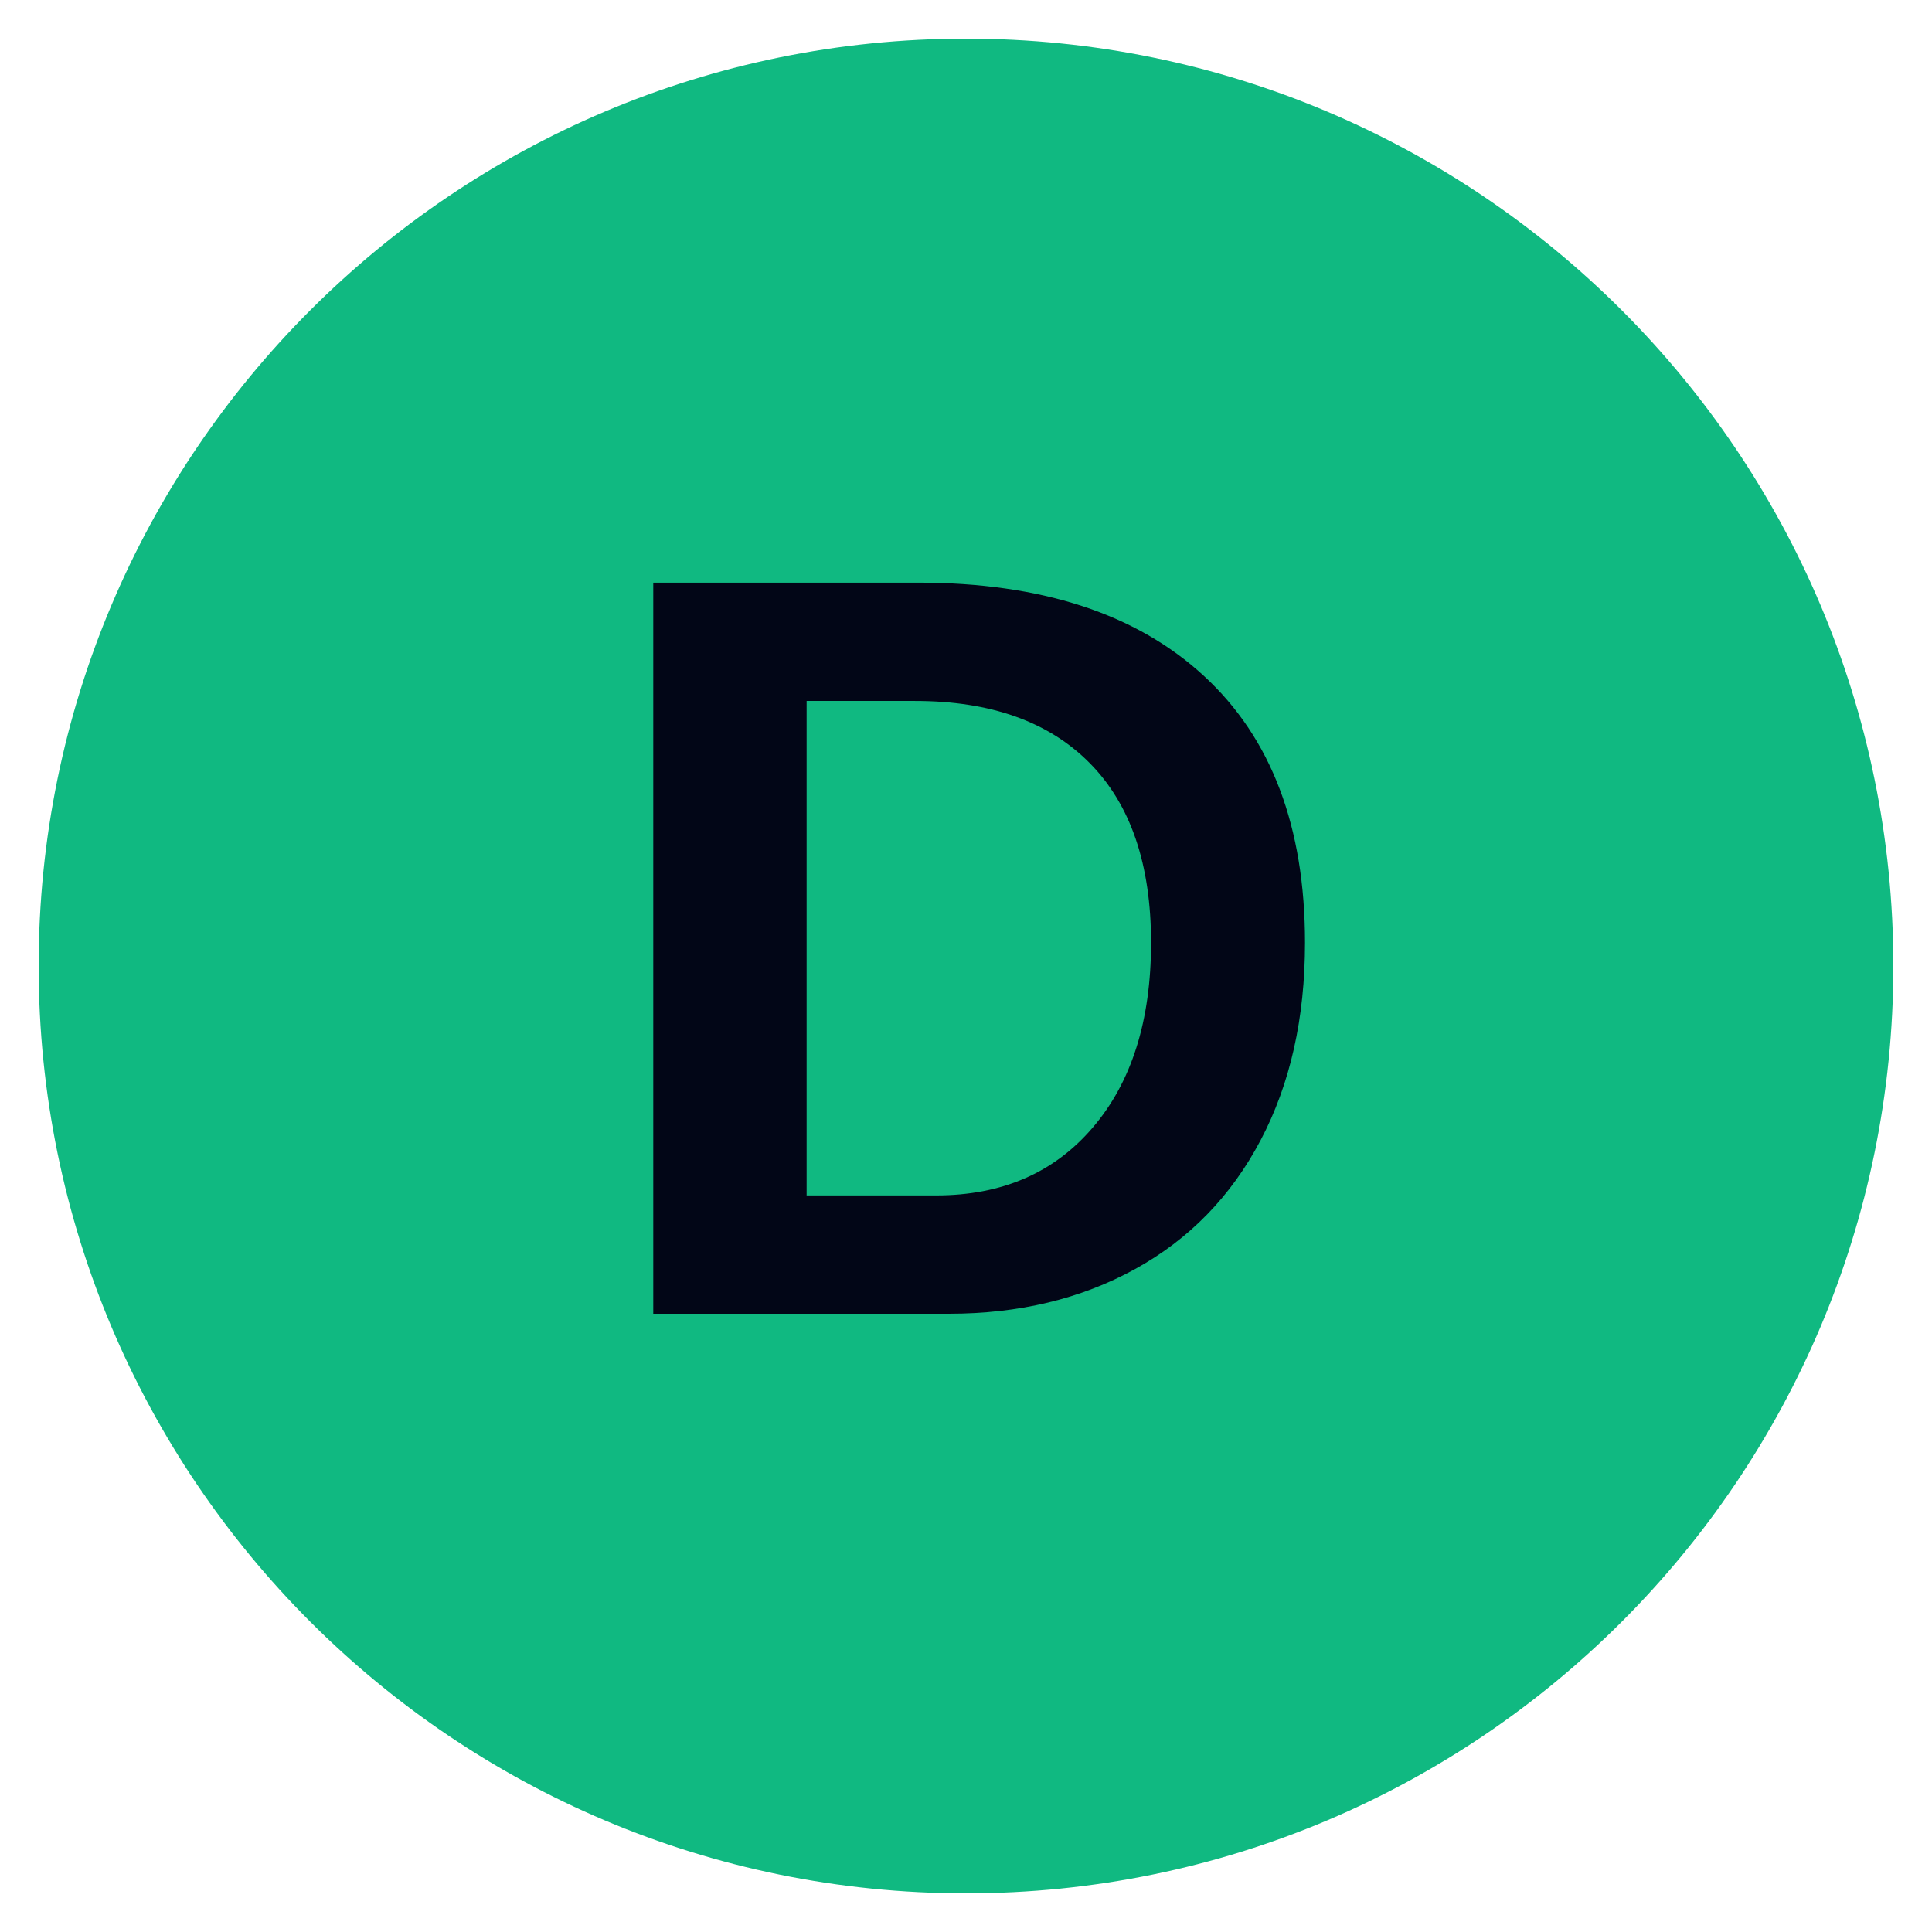
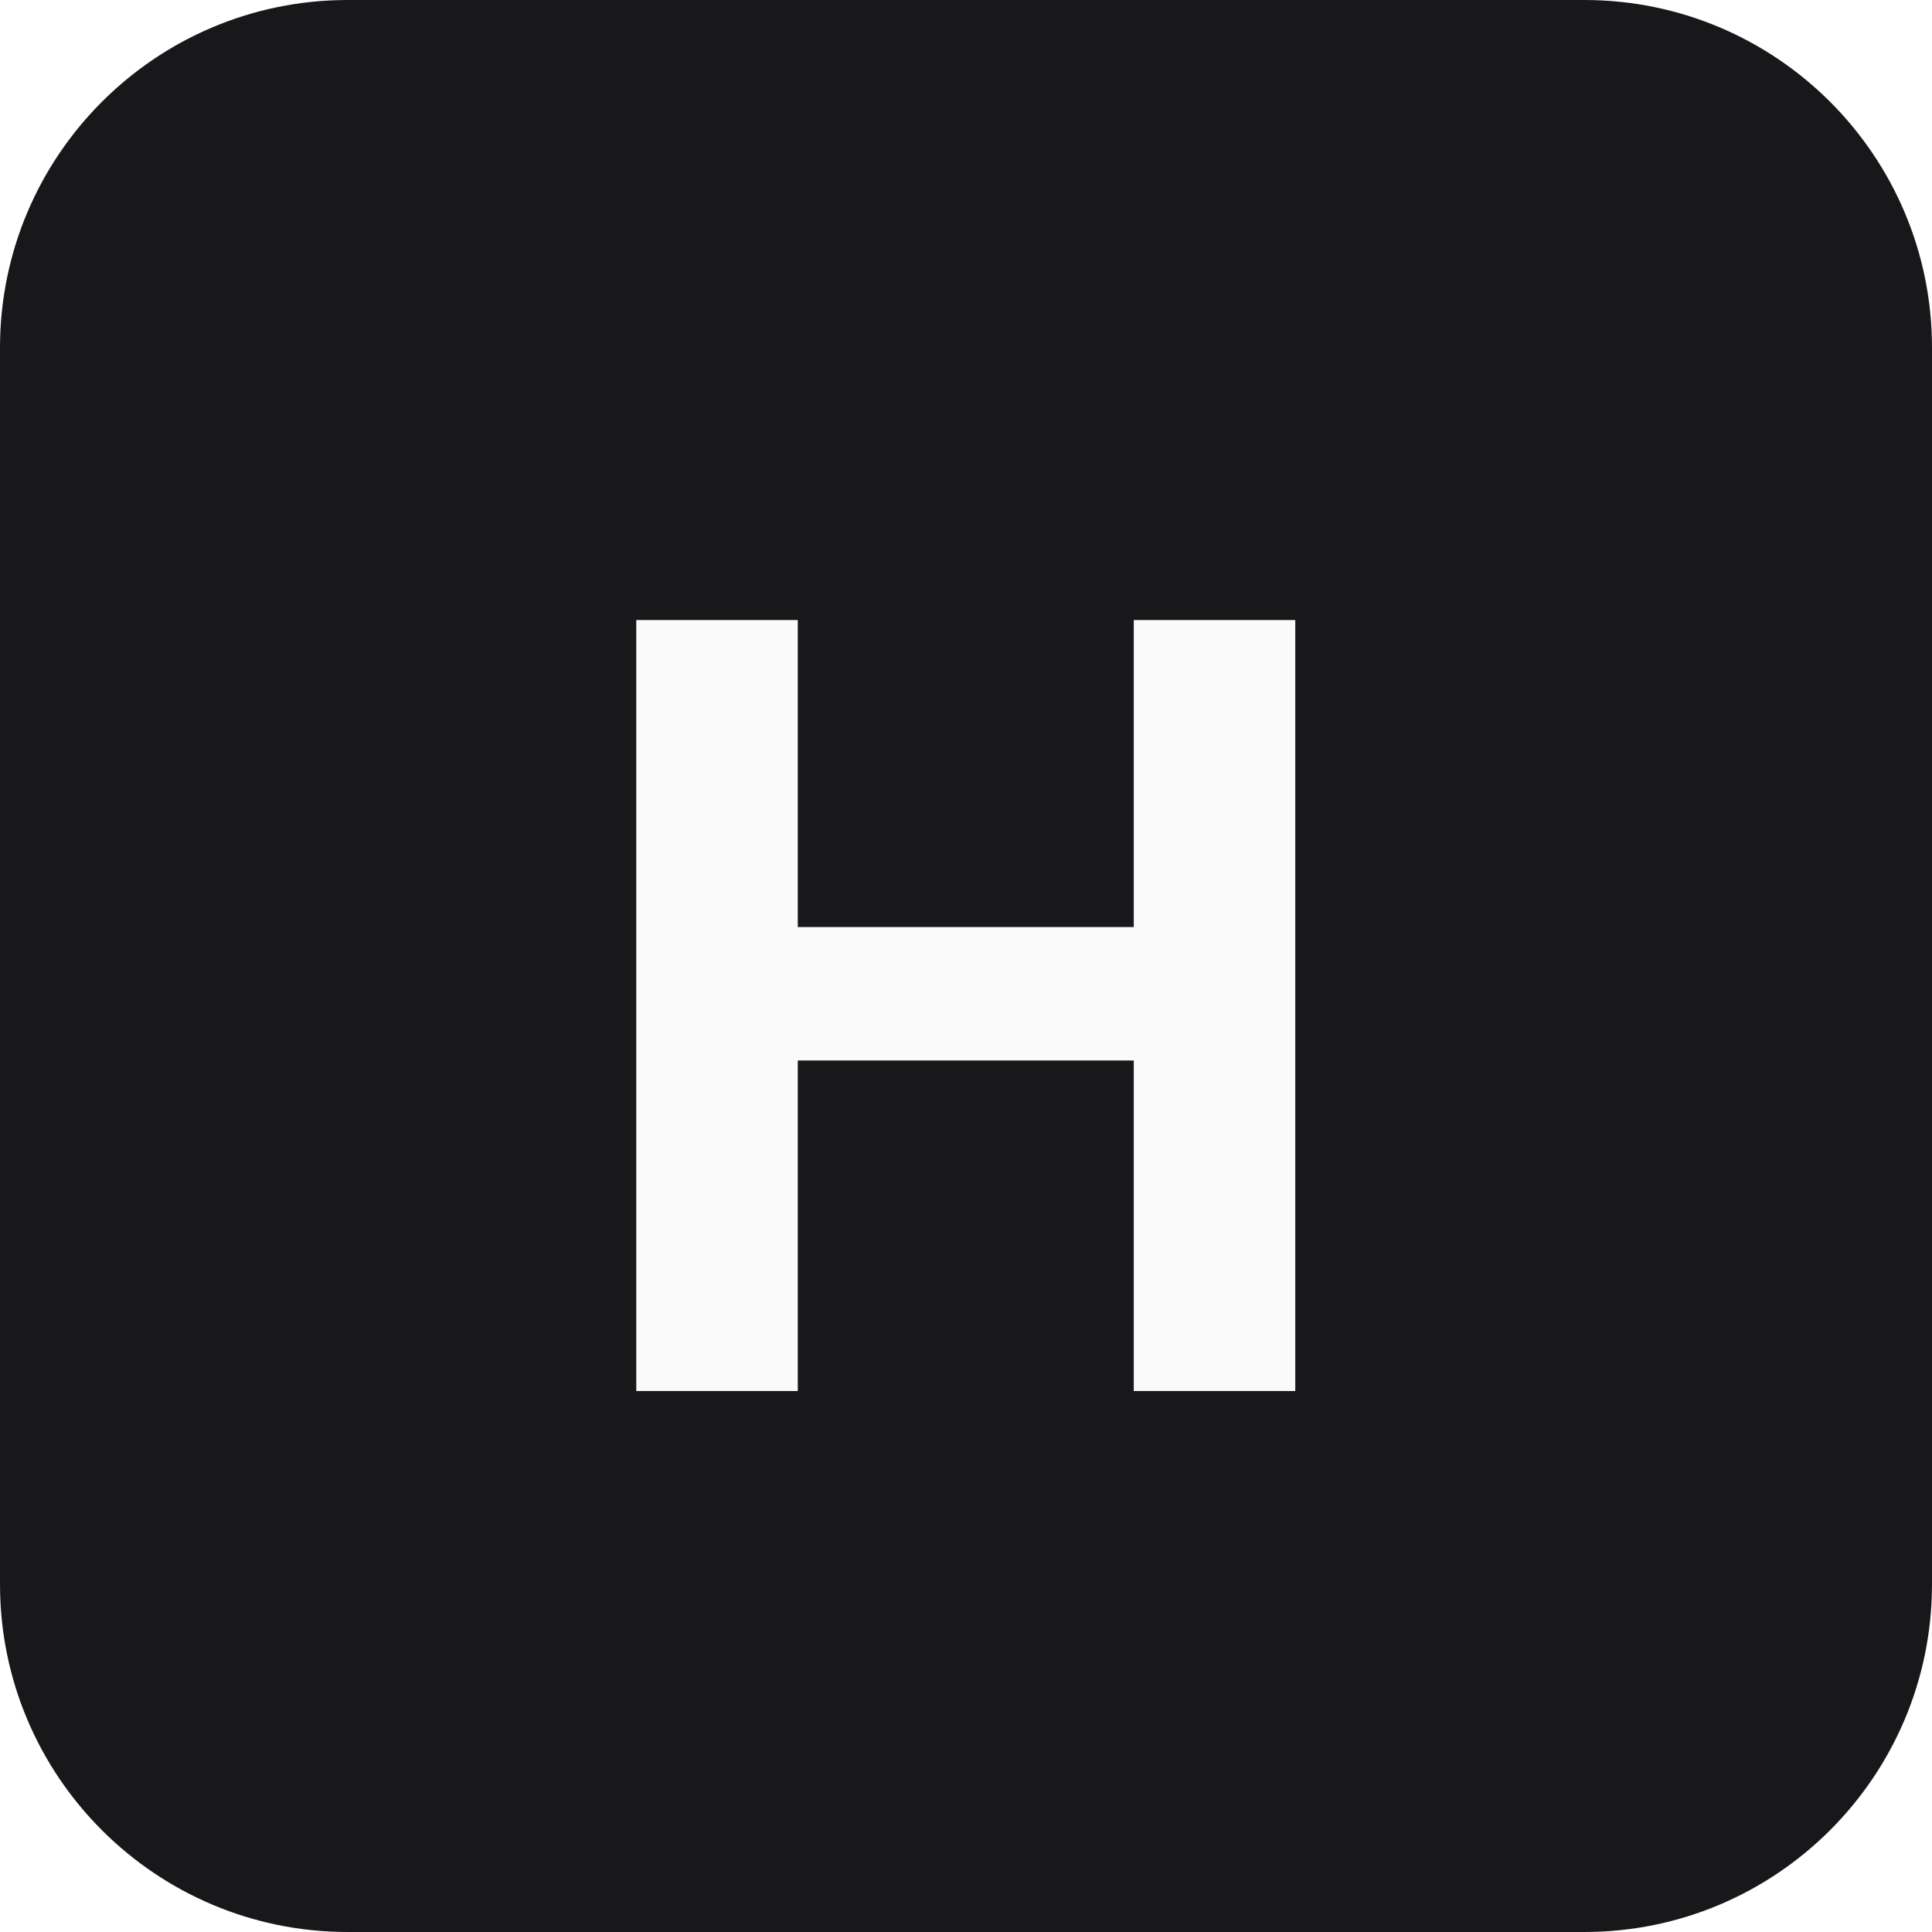
<svg xmlns="http://www.w3.org/2000/svg" viewBox="0 0 100 100">
-   <circle cx="50" cy="50" r="48" fill="#10b981" />
-   <text x="50" y="68" font-family="Arial, sans-serif" font-size="55" font-weight="900" fill="#020617" text-anchor="middle">D</text>
+   <rect width="100" height="100" rx="18" fill="#18181b" />
+   <text x="50" y="72" font-family="'Space Grotesk', Arial, sans-serif" font-size="58" font-weight="700" fill="#fafafa" text-anchor="middle" letter-spacing="-2">H</text>
</svg>
